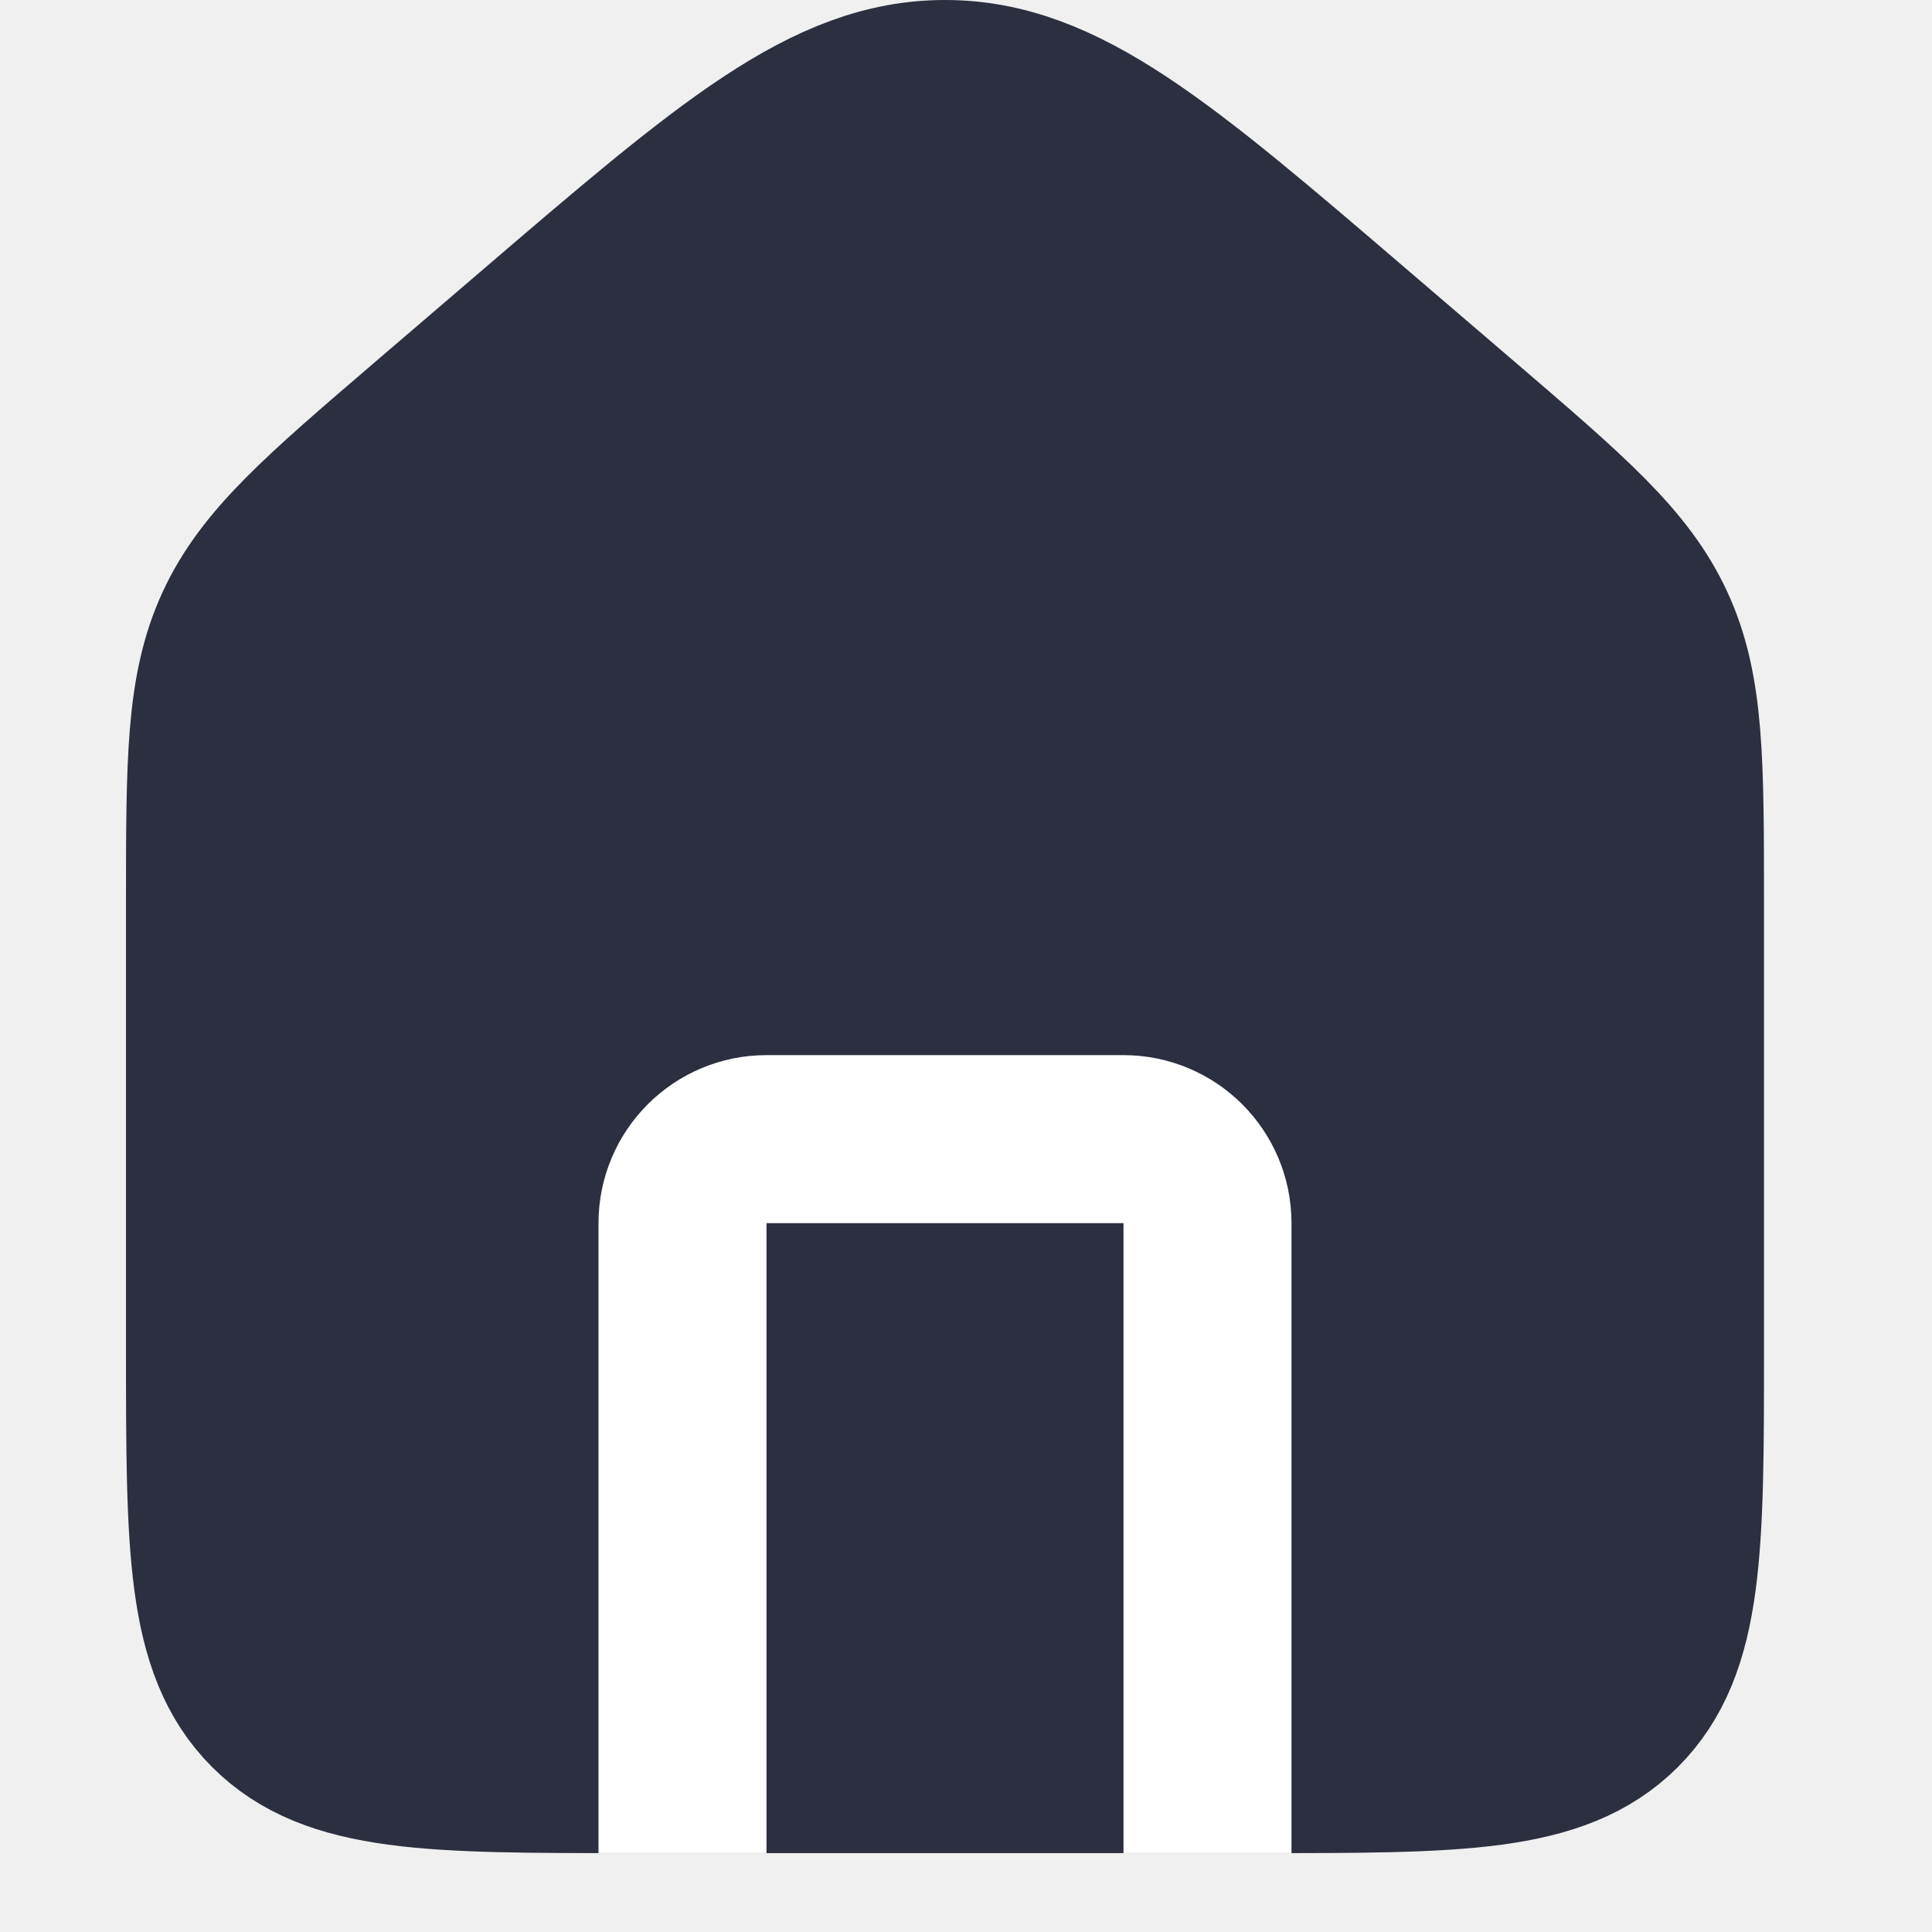
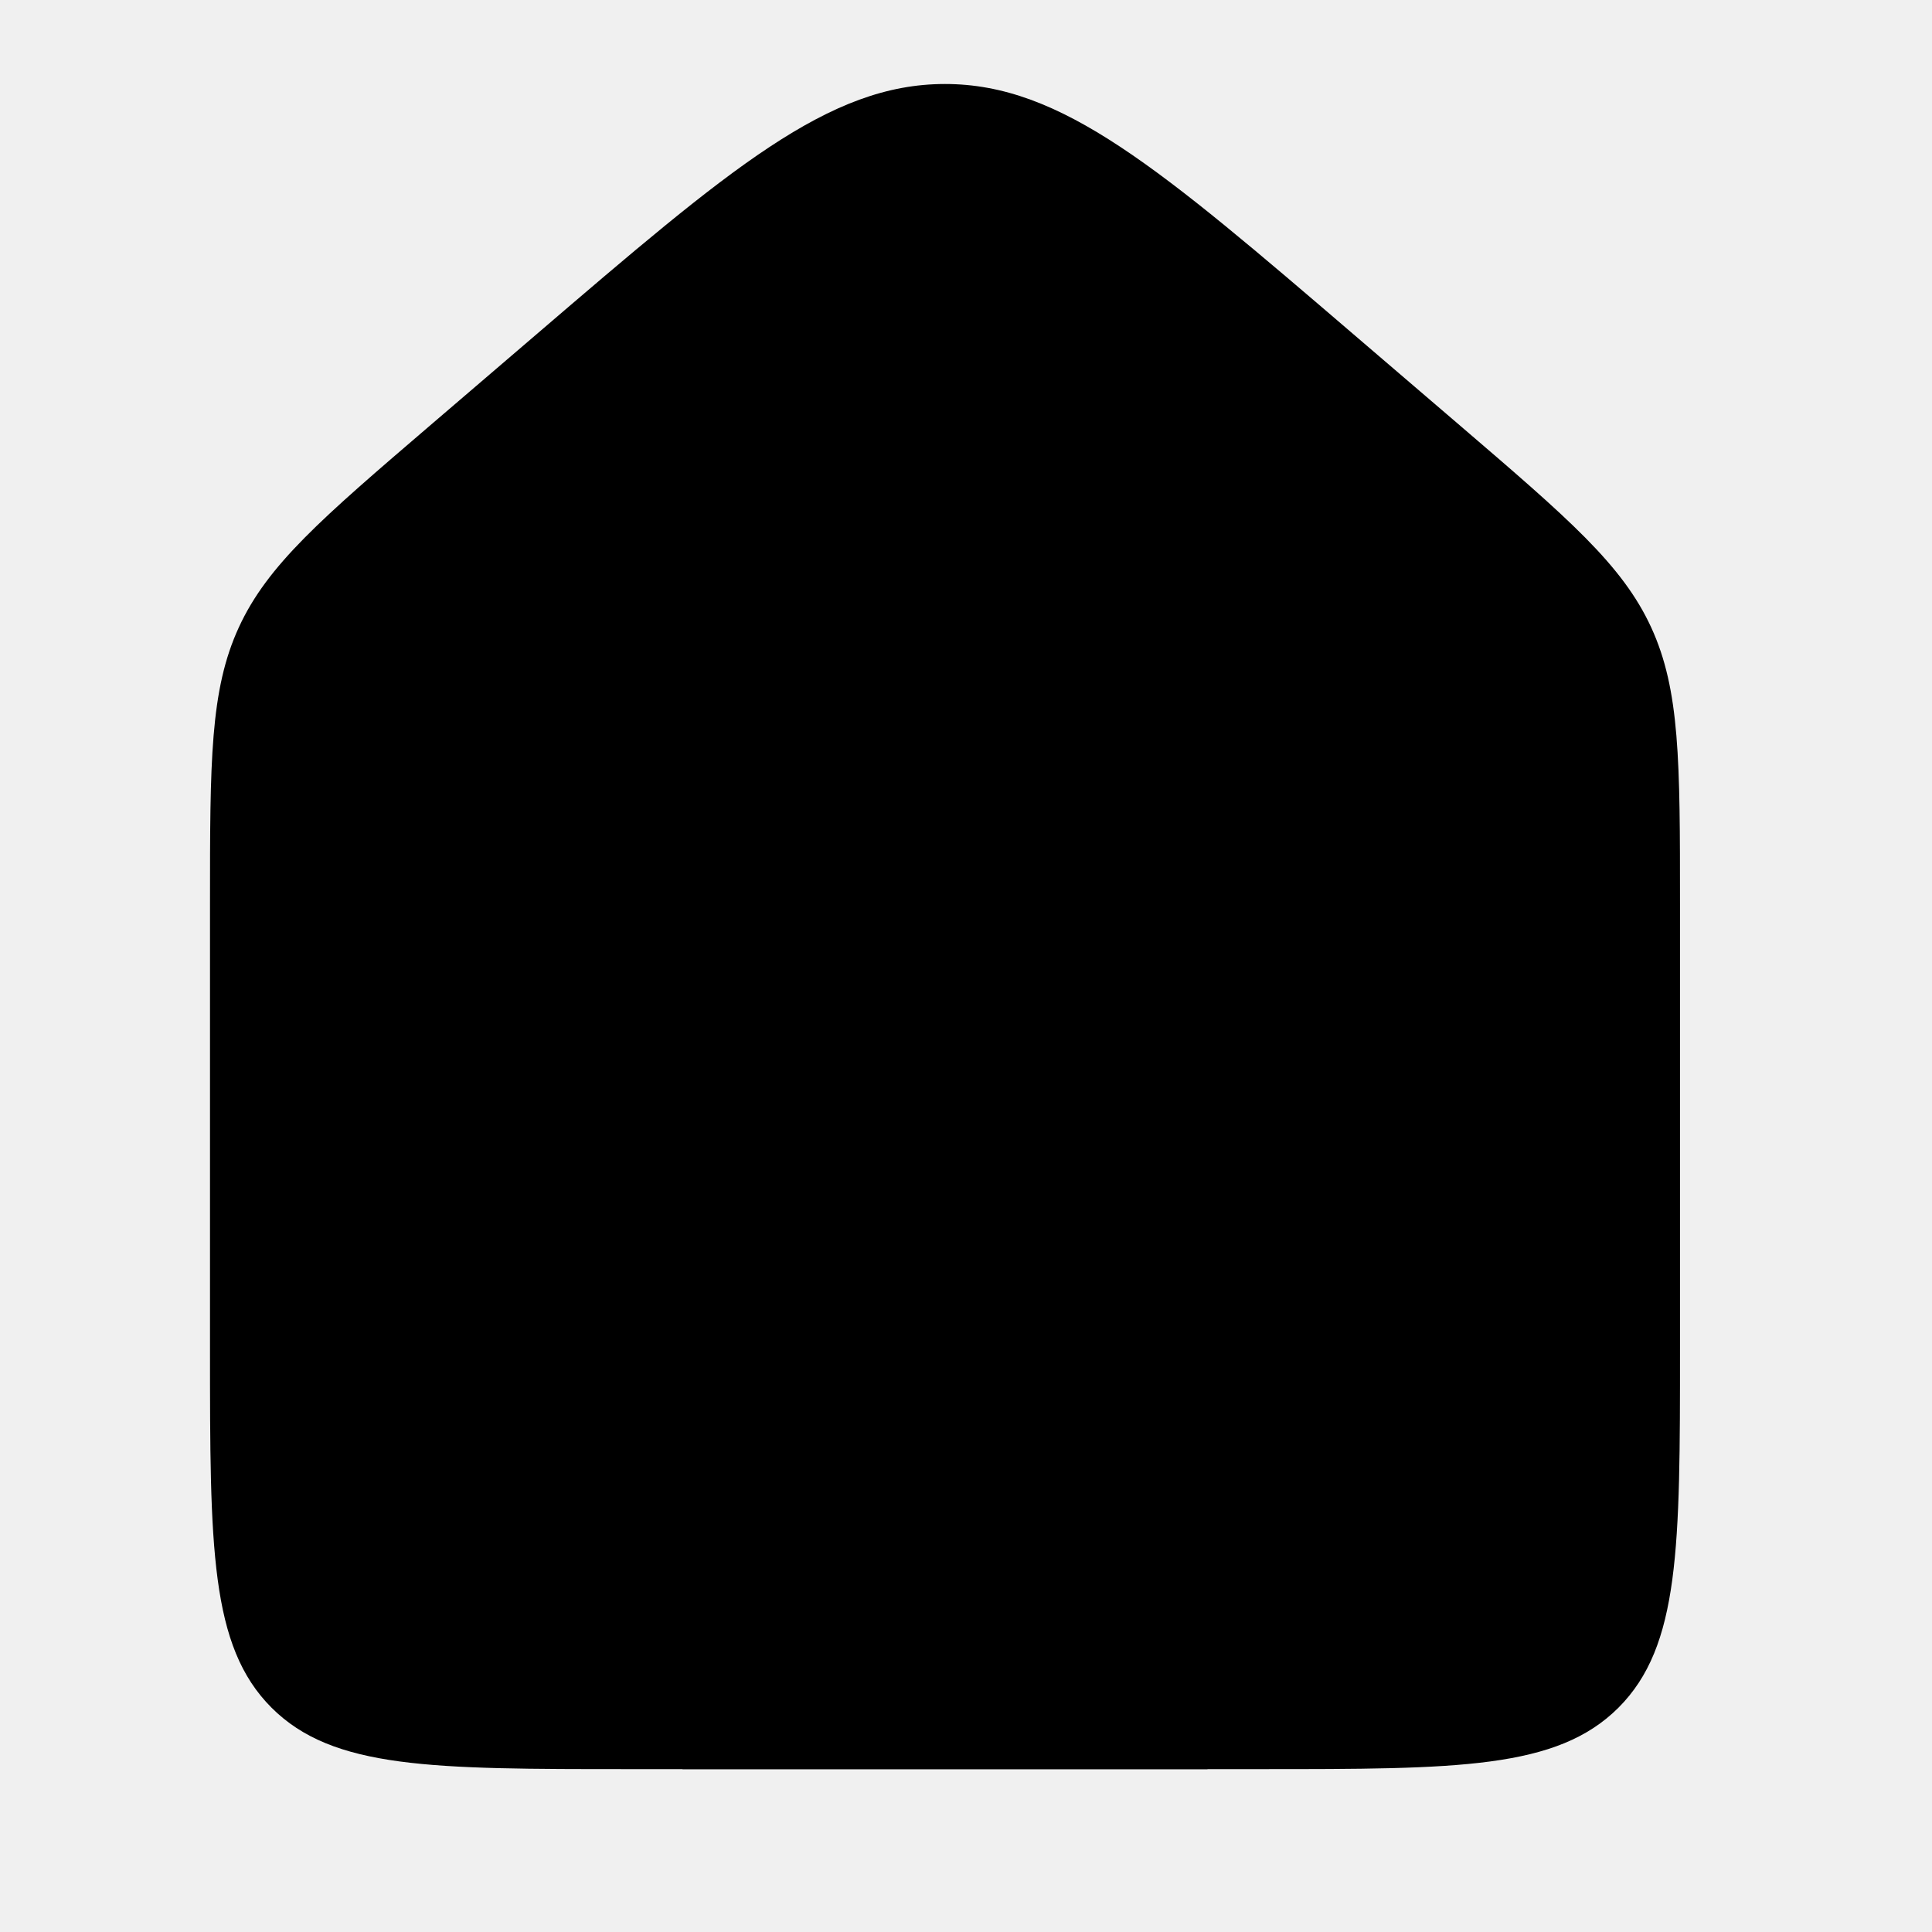
- <svg xmlns="http://www.w3.org/2000/svg" width="24" height="24" viewBox="0 0 20 23" fill="none">
-   <path d="M1 10.761C1 9.063 1 8.215 1.343 7.469C1.686 6.723 2.33 6.171 3.619 5.066L4.869 3.995C7.198 1.998 8.363 1 9.75 1C11.137 1 12.302 1.998 14.631 3.995L15.881 5.066C17.169 6.171 17.814 6.723 18.157 7.469C18.5 8.215 18.5 9.063 18.5 10.761V16.061C18.5 18.418 18.5 19.596 17.768 20.329C17.035 21.061 15.857 21.061 13.5 21.061H6C3.643 21.061 2.464 21.061 1.732 20.329C1 19.596 1 18.418 1 16.061V10.761Z" fill="#2B2F40" stroke="#2B2F40" stroke-width="2" />
-   <path d="M12.875 21.061V14.561C12.875 14.009 12.427 13.561 11.875 13.561H7.625C7.073 13.561 6.625 14.009 6.625 14.561V21.061" stroke="white" stroke-width="2" stroke-linecap="square" stroke-linejoin="round" />
+ <svg xmlns="http://www.w3.org/2000/svg" width="24" height="24" viewBox="0 0 20 23">
+   <path d="M1 10.761C1 9.063 1 8.215 1.343 7.469C1.686 6.723 2.33 6.171 3.619 5.066L4.869 3.995C7.198 1.998 8.363 1 9.75 1C11.137 1 12.302 1.998 14.631 3.995L15.881 5.066C17.169 6.171 17.814 6.723 18.157 7.469C18.5 8.215 18.5 9.063 18.5 10.761V16.061C18.5 18.418 18.5 19.596 17.768 20.329C17.035 21.061 15.857 21.061 13.5 21.061H6C3.643 21.061 2.464 21.061 1.732 20.329C1 19.596 1 18.418 1 16.061V10.761Z" stroke-width="2" />
+   <path d="M12.875 21.061V14.561C12.875 14.009 12.427 13.561 11.875 13.561H7.625C7.073 13.561 6.625 14.009 6.625 14.561V21.061" stroke-width="2" stroke-linecap="square" stroke-linejoin="round" />
</svg>
